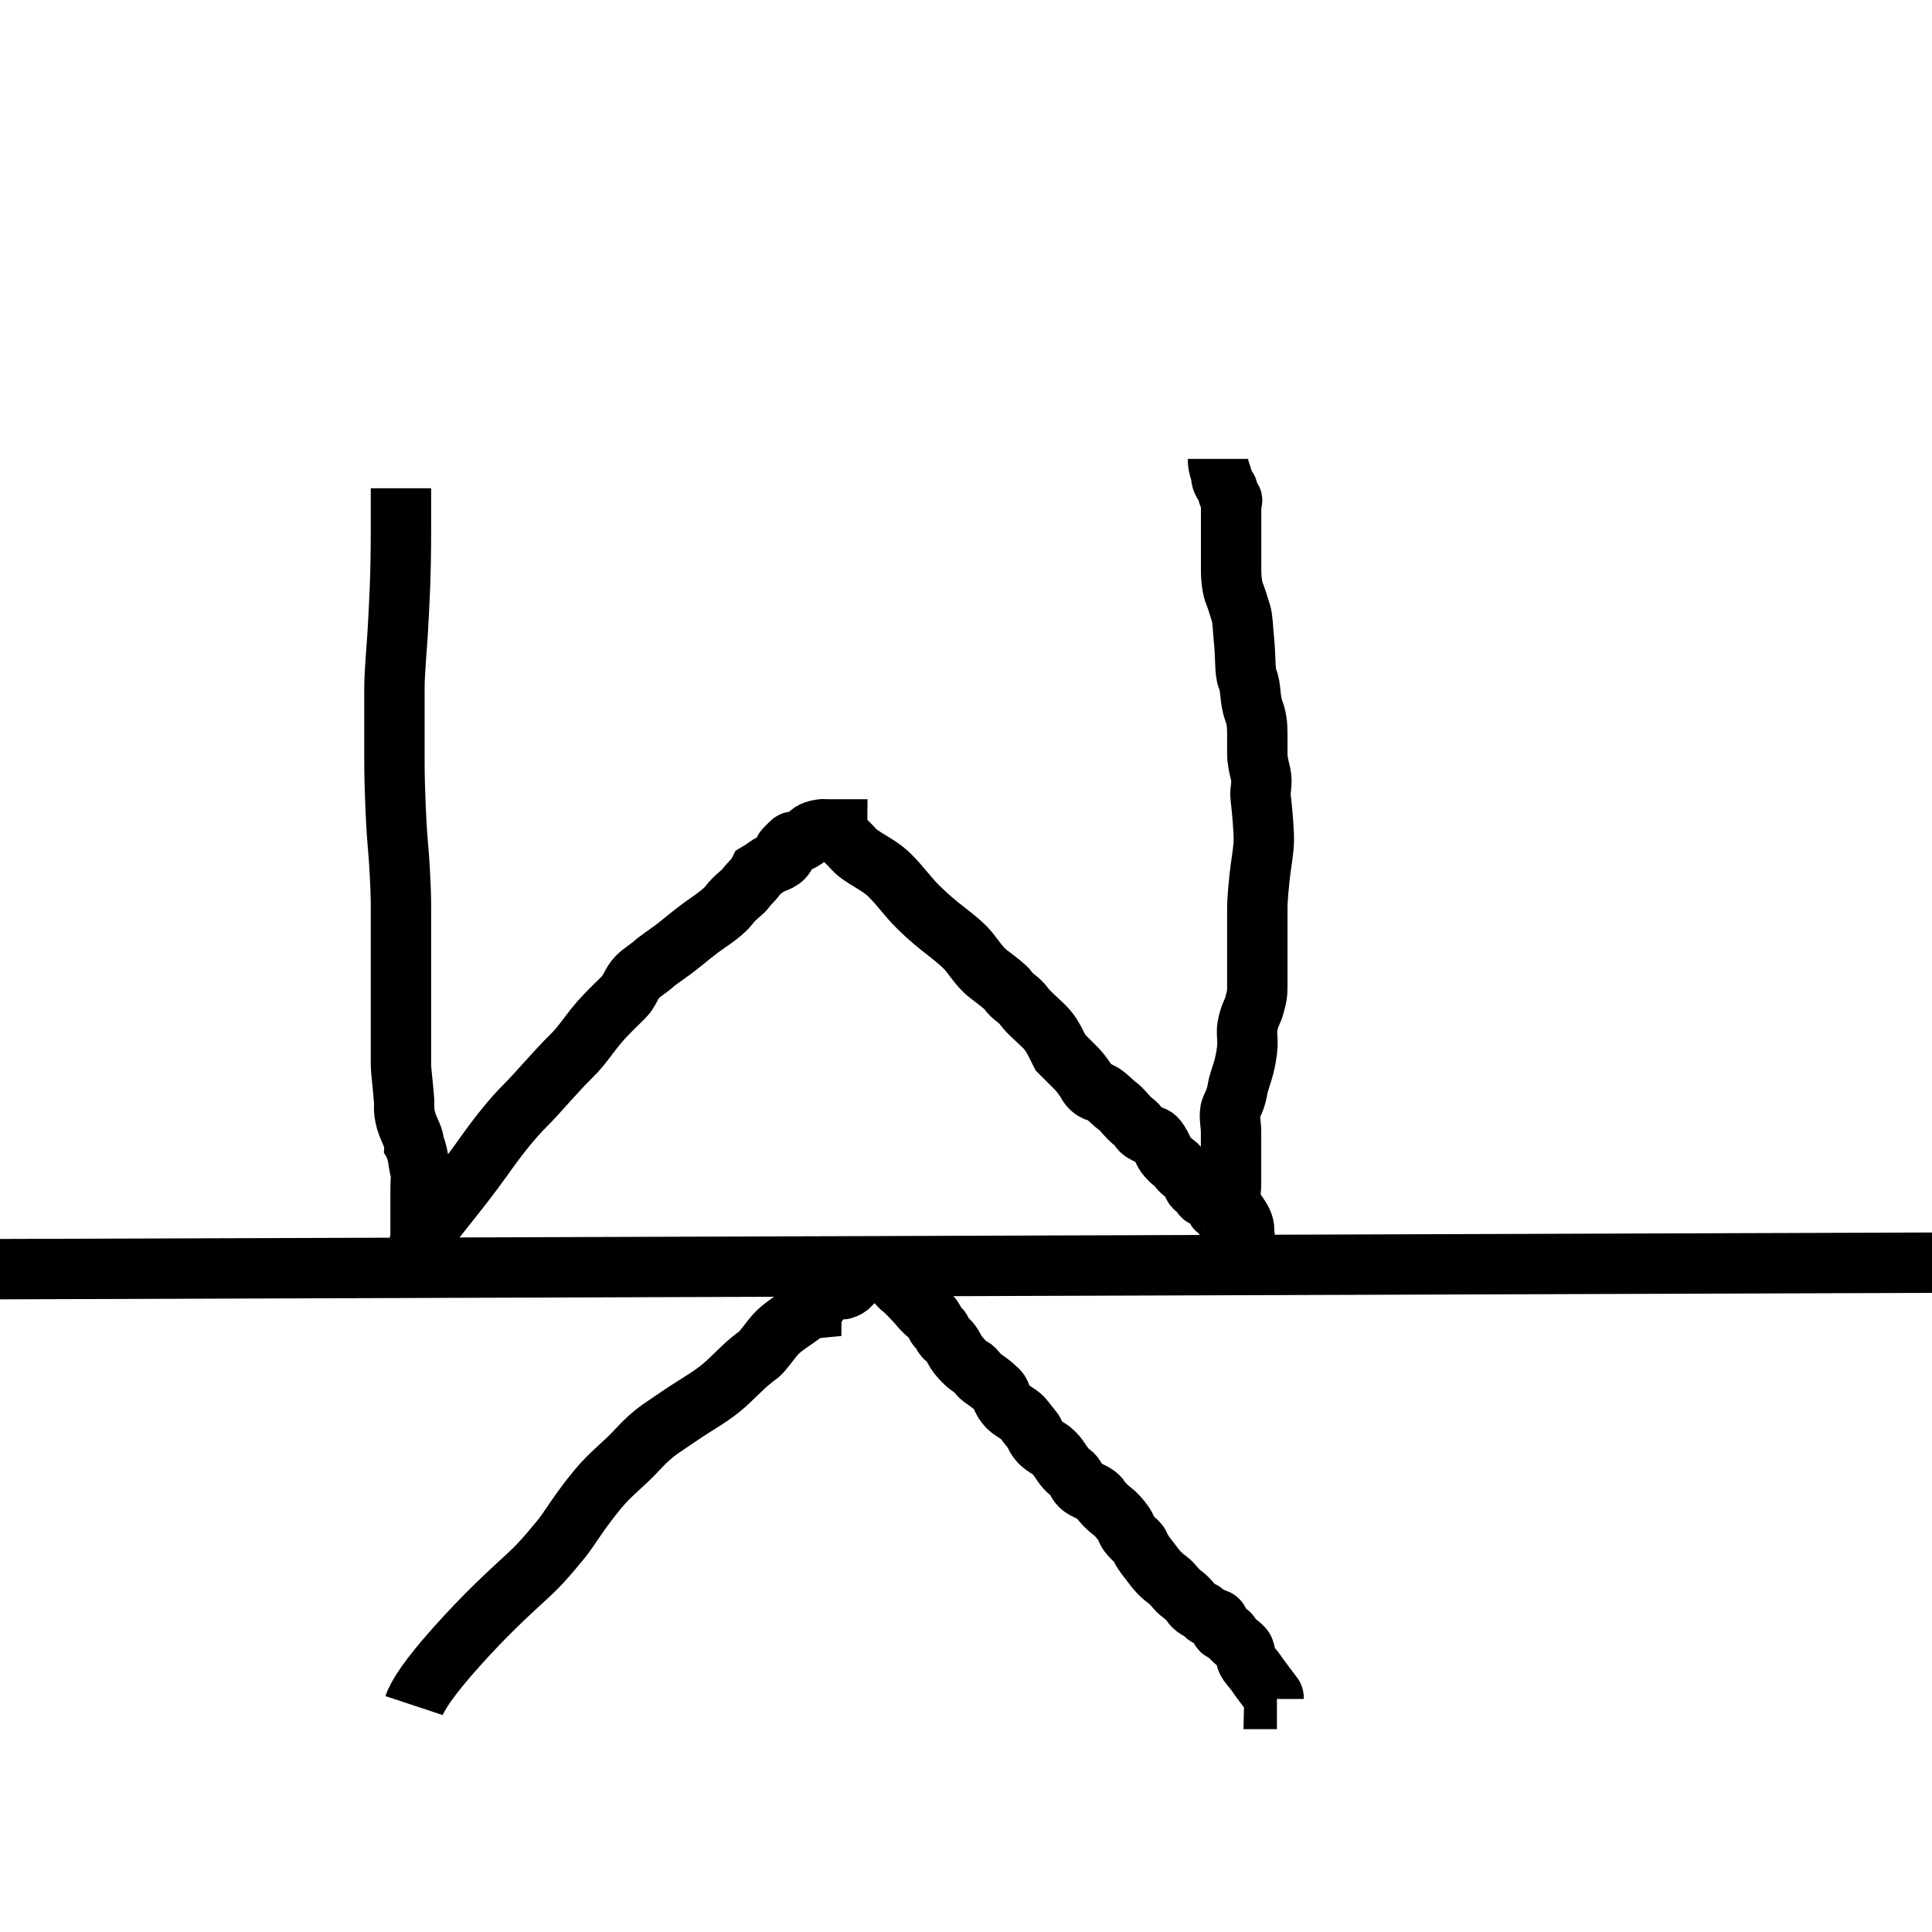
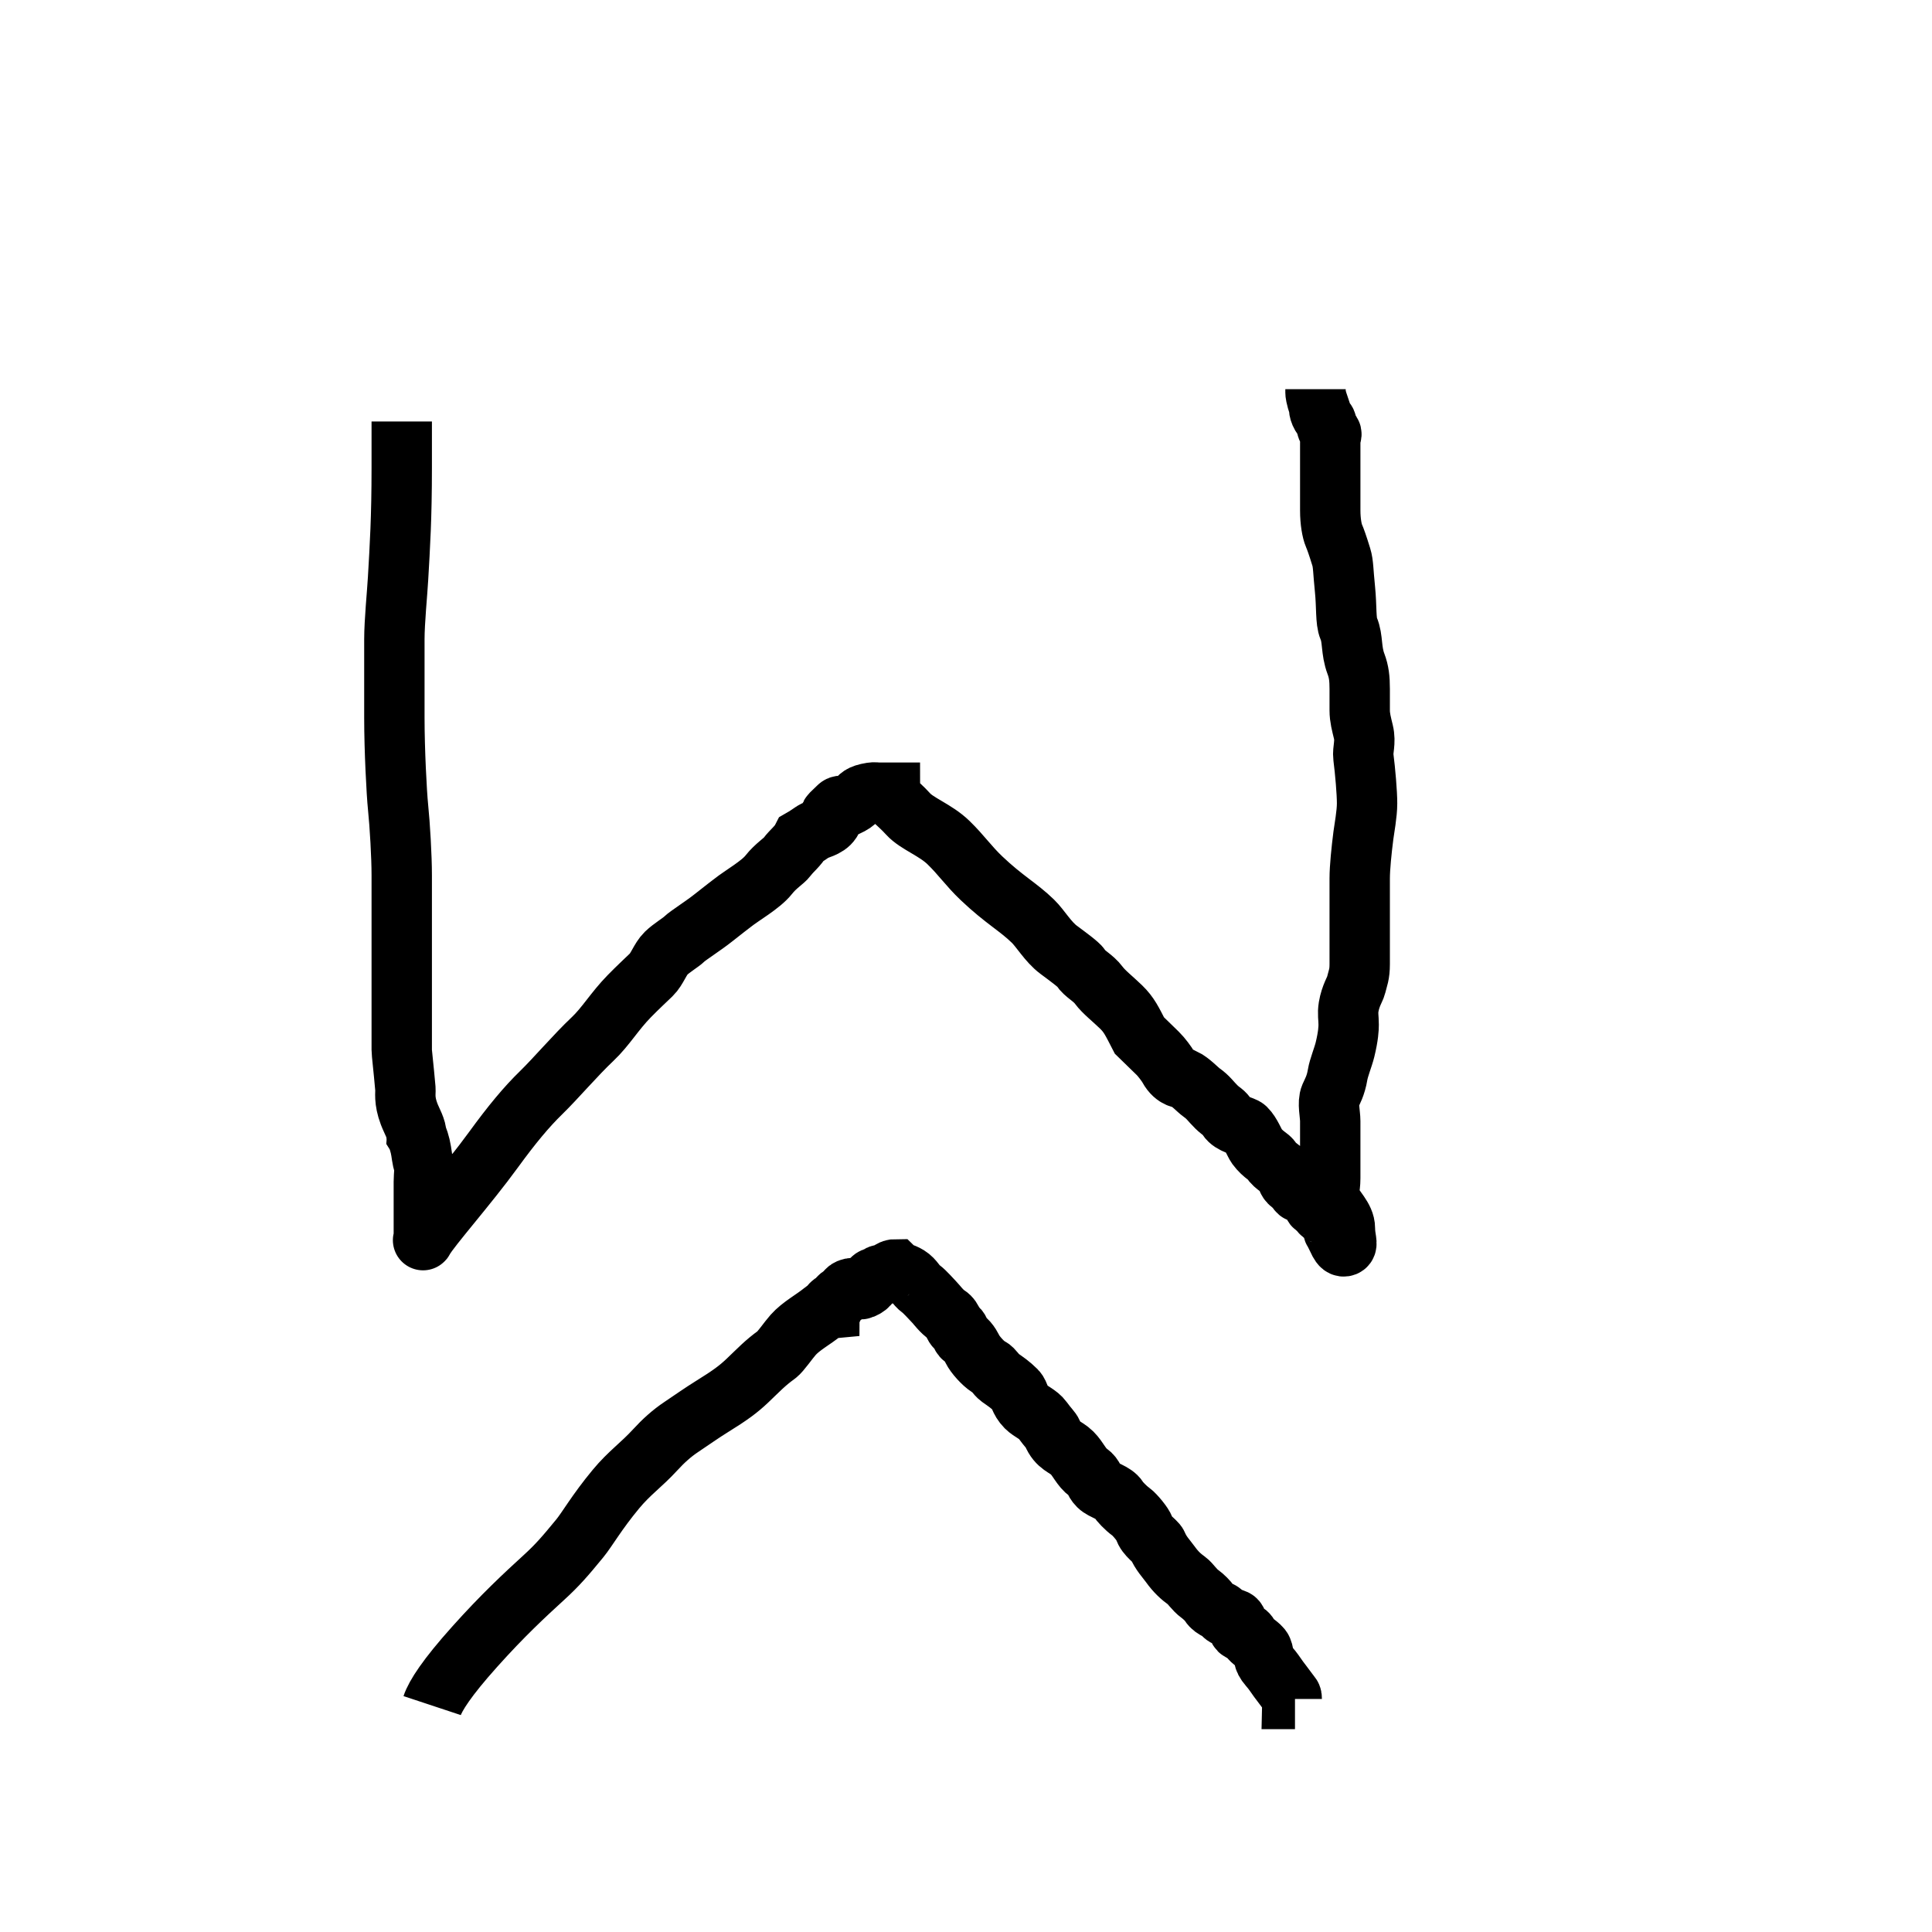
<svg xmlns="http://www.w3.org/2000/svg" width="32" height="32">
  <g>
-     <line id="svg_6" y2="20.913" x2="32.272" y1="21.022" x1="-0.228" stroke="#000" fill="none" />
-     <path d="m6.859,28.25c0.054,-0.163 0.242,-0.46 0.707,-0.978c0.461,-0.515 0.828,-0.855 1.141,-1.141c0.227,-0.207 0.354,-0.355 0.598,-0.652c0.124,-0.152 0.278,-0.429 0.598,-0.815c0.222,-0.268 0.417,-0.396 0.652,-0.652c0.132,-0.144 0.272,-0.272 0.435,-0.38c0.163,-0.109 0.343,-0.236 0.489,-0.326c0.327,-0.202 0.455,-0.3 0.598,-0.435c0.197,-0.187 0.292,-0.293 0.489,-0.435c0.062,-0.045 0.191,-0.235 0.272,-0.326c0.13,-0.147 0.338,-0.256 0.489,-0.38c0.059,-0.049 0.109,-0.054 0.109,-0.054c0,-0.054 0.054,-0.109 0.109,-0.109c0,0 0.054,-0.109 0.109,-0.109c0.054,0 0.038,-0.079 0.109,-0.109c0.1,-0.042 0.167,0.021 0.217,0c0.142,-0.059 0.125,-0.125 0.163,-0.163c0.038,-0.038 0.07,-0.016 0.109,-0.054c0.038,-0.038 0.109,0 0.163,-0.054c0.054,-0.054 0.109,-0.054 0.109,-0.054c0.054,0.054 0.125,0.052 0.217,0.109c0.103,0.064 0.119,0.146 0.217,0.217c0.062,0.045 0.179,0.179 0.217,0.217c0.038,0.038 0.125,0.16 0.217,0.217c0.103,0.064 0.092,0.188 0.163,0.217c0.05,0.021 0.046,0.118 0.109,0.163c0.099,0.071 0.134,0.171 0.163,0.217c0.064,0.103 0.201,0.242 0.272,0.272c0.05,0.021 0.101,0.118 0.163,0.163c0.099,0.071 0.163,0.109 0.272,0.217c0.054,0.054 0.048,0.156 0.163,0.272c0.077,0.077 0.201,0.119 0.272,0.217c0.09,0.125 0.142,0.167 0.163,0.217c0.088,0.213 0.217,0.217 0.326,0.326c0.109,0.109 0.147,0.236 0.272,0.326c0.099,0.071 0.086,0.141 0.163,0.217c0.077,0.077 0.262,0.114 0.326,0.217c0.029,0.046 0.119,0.146 0.217,0.217c0.062,0.045 0.205,0.219 0.217,0.272c0.028,0.118 0.197,0.222 0.217,0.272c0.059,0.142 0.146,0.228 0.217,0.326c0.09,0.125 0.173,0.201 0.272,0.272c0.062,0.045 0.119,0.146 0.217,0.217c0.062,0.045 0.134,0.117 0.163,0.163c0.064,0.103 0.197,0.113 0.217,0.163c0.029,0.071 0.179,0.07 0.217,0.109c0.038,0.038 0.016,0.125 0.054,0.163c0.038,0.038 0.121,0.008 0.163,0.109c0.029,0.071 0.188,0.146 0.217,0.217c0.042,0.1 -0.004,0.142 0.109,0.272c0.08,0.092 0.092,0.119 0.163,0.217c0.045,0.062 0.092,0.119 0.163,0.217c0.045,0.062 0.054,0.054 0.054,0.109l0.054,0" id="svg_82" stroke="#000" fill="none" />
-     <path d="m6.641,8.087c0,0.109 0,0.272 0,0.707c0,0.761 -0.027,1.193 -0.054,1.685c-0.012,0.217 -0.054,0.652 -0.054,0.924c0,0.272 0,0.815 0,1.196c0,0.489 0.033,1.142 0.054,1.359c0.027,0.276 0.054,0.761 0.054,1.033c0,0.326 0,0.761 0,0.978c0,0.163 0,0.38 0,0.543c0,0.163 0,0.272 0,0.598c0,0.163 0,0.272 0,0.543c0,0.054 0.027,0.268 0.054,0.598c0.004,0.054 -0.023,0.17 0.054,0.38c0.042,0.114 0.109,0.217 0.109,0.326c0,0 0.026,0.045 0.054,0.163c0.025,0.106 0.025,0.201 0.054,0.272c0.021,0.05 0,0.163 0,0.272c0,0.054 0,0.163 0,0.163c0,0.109 0,0.217 0,0.272c0,0.109 0,0.163 0,0.217c0,0.109 0,0.163 0,0.163c0,0.054 -0.026,0.102 0,0.054c0.092,-0.173 0.65,-0.817 1.033,-1.359c0.27,-0.382 0.489,-0.652 0.707,-0.87c0.217,-0.217 0.511,-0.573 0.761,-0.815c0.195,-0.189 0.325,-0.423 0.543,-0.652c0.135,-0.142 0.24,-0.24 0.326,-0.326c0.086,-0.086 0.131,-0.24 0.217,-0.326c0.086,-0.086 0.217,-0.163 0.272,-0.217c0.054,-0.054 0.283,-0.202 0.435,-0.326c0.178,-0.146 0.212,-0.169 0.272,-0.217c0.152,-0.124 0.425,-0.279 0.543,-0.435c0.104,-0.137 0.227,-0.209 0.272,-0.272c0.071,-0.099 0.163,-0.163 0.217,-0.272c0,0 0.064,-0.038 0.163,-0.109c0.062,-0.045 0.208,-0.06 0.272,-0.163c0.029,-0.046 -0.038,-0.07 0,-0.109c0.038,-0.038 0.07,-0.07 0.109,-0.109c0.038,-0.038 0.109,0 0.109,0c0.109,-0.054 0.125,-0.07 0.163,-0.109c0.038,-0.038 0.048,-0.081 0.217,-0.109c0.054,-0.009 0.054,0 0.109,0c0.054,0 0.109,0 0.163,0c0,0 0,0.054 0.054,0.109c0.054,0.054 0.137,0.126 0.217,0.217c0.13,0.147 0.406,0.243 0.598,0.435c0.192,0.192 0.295,0.354 0.489,0.543c0.334,0.327 0.543,0.435 0.761,0.652c0.109,0.109 0.225,0.316 0.38,0.435c0.137,0.104 0.298,0.226 0.326,0.272c0.064,0.103 0.182,0.147 0.272,0.272c0.071,0.099 0.205,0.205 0.326,0.326c0.122,0.122 0.163,0.217 0.272,0.435c0,0 0.163,0.163 0.272,0.272c0.054,0.054 0.137,0.169 0.163,0.217c0.092,0.173 0.217,0.163 0.217,0.163c0.109,0.054 0.209,0.172 0.272,0.217c0.099,0.071 0.131,0.131 0.217,0.217c0.086,0.086 0.106,0.071 0.163,0.163c0.064,0.103 0.233,0.125 0.272,0.163c0.077,0.077 0.131,0.228 0.163,0.272c0.1,0.139 0.197,0.167 0.217,0.217c0.029,0.071 0.188,0.146 0.217,0.217c0.021,0.05 0.005,0.099 0.109,0.163c0.046,0.029 0.054,0.109 0.109,0.109c0.054,0 0.099,0.005 0.163,0.109c0.029,0.046 0.004,0.088 0.054,0.109c0.071,0.029 0.058,0.088 0.109,0.109c0.071,0.029 0.07,0.07 0.109,0.109c0.038,0.038 0.026,0.117 0.054,0.163c0.064,0.103 0.092,0.247 0.163,0.217c0.05,-0.021 0,-0.109 0,-0.272c0,-0.163 -0.159,-0.293 -0.217,-0.435c-0.042,-0.1 0,-0.163 0,-0.326c0,-0.109 0,-0.38 0,-0.489c0,-0.109 0,-0.326 0,-0.38c0,-0.109 -0.042,-0.28 0,-0.38c0.029,-0.071 0.081,-0.156 0.109,-0.326c0.017,-0.107 0.081,-0.262 0.109,-0.38c0.05,-0.212 0.054,-0.326 0.054,-0.38c0,-0.109 -0.017,-0.164 0,-0.272c0.028,-0.17 0.096,-0.273 0.109,-0.326c0.028,-0.118 0.054,-0.163 0.054,-0.326c0,-0.109 0,-0.217 0,-0.326c0,-0.109 0,-0.38 0,-0.543c0,-0.109 0,-0.326 0,-0.435c0,-0.163 0.027,-0.43 0.054,-0.652c0.013,-0.108 0.054,-0.326 0.054,-0.489c0,-0.163 -0.027,-0.484 -0.054,-0.707c-0.013,-0.108 0.037,-0.222 0,-0.38c-0.028,-0.118 -0.054,-0.217 -0.054,-0.326c0,-0.054 0,-0.217 0,-0.326c0,-0.163 -0.012,-0.266 -0.054,-0.38c-0.078,-0.21 -0.043,-0.385 -0.109,-0.543c-0.046,-0.112 -0.028,-0.327 -0.054,-0.598c-0.027,-0.276 -0.023,-0.385 -0.054,-0.489c-0.057,-0.188 -0.088,-0.276 -0.109,-0.326c-0.029,-0.071 -0.054,-0.217 -0.054,-0.38c0,-0.109 0,-0.272 0,-0.272c0,-0.109 0,-0.163 0,-0.217c0,-0.054 0,-0.109 0,-0.217c0,-0.109 0,-0.163 0,-0.217c0,0 0,-0.109 0,-0.163c0,-0.054 0.038,-0.07 0,-0.109c-0.038,-0.038 -0.054,-0.054 -0.054,-0.109c0,-0.054 -0.009,-0.046 -0.054,-0.109c-0.071,-0.099 -0.054,-0.163 -0.054,-0.163c-0.054,-0.163 -0.054,-0.217 -0.054,-0.217l0,-0.054" id="svg_83" stroke="#000" fill="none" />
+     <path fill="none" stroke="#000" id="svg_82" d="m7.158,28.25c0.054,-0.163 0.242,-0.46 0.707,-0.978c0.461,-0.515 0.828,-0.855 1.141,-1.141c0.227,-0.207 0.354,-0.355 0.598,-0.652c0.124,-0.152 0.278,-0.429 0.598,-0.815c0.222,-0.268 0.417,-0.396 0.652,-0.652c0.132,-0.144 0.272,-0.272 0.435,-0.38c0.163,-0.109 0.343,-0.236 0.489,-0.326c0.327,-0.202 0.455,-0.3 0.598,-0.435c0.197,-0.187 0.292,-0.293 0.489,-0.435c0.062,-0.045 0.191,-0.235 0.272,-0.326c0.13,-0.147 0.338,-0.256 0.489,-0.38c0.059,-0.049 0.109,-0.054 0.109,-0.054c0,-0.054 0.054,-0.109 0.109,-0.109c0,0 0.054,-0.109 0.109,-0.109c0.054,0 0.038,-0.079 0.109,-0.109c0.1,-0.042 0.167,0.021 0.217,0c0.142,-0.059 0.125,-0.125 0.163,-0.163c0.038,-0.038 0.07,-0.016 0.109,-0.054c0.038,-0.038 0.109,0 0.163,-0.054c0.054,-0.054 0.109,-0.054 0.109,-0.054c0.054,0.054 0.125,0.052 0.217,0.109c0.103,0.064 0.119,0.146 0.217,0.217c0.062,0.045 0.179,0.179 0.217,0.217c0.038,0.038 0.125,0.16 0.217,0.217c0.103,0.064 0.092,0.188 0.163,0.217c0.05,0.021 0.046,0.118 0.109,0.163c0.099,0.071 0.134,0.171 0.163,0.217c0.064,0.103 0.201,0.242 0.272,0.272c0.05,0.021 0.101,0.118 0.163,0.163c0.099,0.071 0.163,0.109 0.272,0.217c0.054,0.054 0.048,0.156 0.163,0.272c0.077,0.077 0.201,0.119 0.272,0.217c0.09,0.125 0.142,0.167 0.163,0.217c0.088,0.213 0.217,0.217 0.326,0.326c0.109,0.109 0.147,0.236 0.272,0.326c0.099,0.071 0.086,0.141 0.163,0.217c0.077,0.077 0.262,0.114 0.326,0.217c0.029,0.046 0.119,0.146 0.217,0.217c0.062,0.045 0.205,0.219 0.217,0.272c0.028,0.118 0.197,0.222 0.217,0.272c0.059,0.142 0.146,0.228 0.217,0.326c0.09,0.125 0.173,0.201 0.272,0.272c0.062,0.045 0.119,0.146 0.217,0.217c0.062,0.045 0.134,0.117 0.163,0.163c0.064,0.103 0.197,0.113 0.217,0.163c0.029,0.071 0.179,0.07 0.217,0.109c0.038,0.038 0.016,0.125 0.054,0.163c0.038,0.038 0.121,0.008 0.163,0.109c0.029,0.071 0.188,0.146 0.217,0.217c0.042,0.1 -0.004,0.142 0.109,0.272c0.08,0.092 0.092,0.119 0.163,0.217c0.045,0.062 0.092,0.119 0.163,0.217c0.045,0.062 0.054,0.054 0.054,0.109l0.054,0" />
+     <path stroke="#000" fill="none" id="svg_83" d="m6.654,6.981c0,0.118 0,0.296 0,0.769c0,0.828 -0.03,1.298 -0.061,1.833c-0.013,0.236 -0.061,0.71 -0.061,1.005c0,0.296 0,0.887 0,1.301c0,0.532 0.037,1.243 0.061,1.478c0.031,0.3 0.061,0.828 0.061,1.124c0,0.355 0,0.828 0,1.064c0,0.177 0,0.414 0,0.591c0,0.177 0,0.296 0,0.65c0,0.177 0,0.296 0,0.591c0,0.059 0.03,0.292 0.061,0.65c0.005,0.059 -0.026,0.185 0.061,0.414c0.047,0.124 0.122,0.237 0.122,0.355c0,0 0.03,0.049 0.061,0.177c0.028,0.115 0.028,0.218 0.061,0.296c0.023,0.055 0,0.177 0,0.296c0,0.059 0,0.177 0,0.177c0,0.118 0,0.237 0,0.296c0,0.118 0,0.177 0,0.237c0,0.118 0,0.177 0,0.177c0,0.059 -0.029,0.111 0,0.059c0.103,-0.188 0.726,-0.889 1.154,-1.478c0.302,-0.415 0.547,-0.71 0.79,-0.946c0.243,-0.237 0.571,-0.623 0.851,-0.887c0.218,-0.206 0.363,-0.46 0.608,-0.71c0.151,-0.154 0.268,-0.261 0.365,-0.355c0.096,-0.093 0.147,-0.261 0.243,-0.355c0.096,-0.093 0.243,-0.177 0.304,-0.237c0.061,-0.059 0.317,-0.22 0.486,-0.355c0.199,-0.159 0.237,-0.184 0.304,-0.237c0.169,-0.135 0.475,-0.304 0.608,-0.473c0.117,-0.149 0.254,-0.228 0.304,-0.296c0.079,-0.107 0.182,-0.177 0.243,-0.296c0,0 0.072,-0.041 0.182,-0.118c0.07,-0.049 0.232,-0.065 0.304,-0.177c0.032,-0.05 -0.043,-0.076 0,-0.118c0.043,-0.042 0.079,-0.076 0.122,-0.118c0.043,-0.042 0.122,0 0.122,0c0.122,-0.059 0.139,-0.076 0.182,-0.118c0.043,-0.042 0.053,-0.088 0.243,-0.118c0.06,-0.009 0.061,0 0.122,0c0.061,0 0.122,0 0.182,0c0,0 0,0.059 0.061,0.118c0.061,0.059 0.153,0.137 0.243,0.237c0.145,0.16 0.454,0.264 0.668,0.473c0.215,0.209 0.33,0.385 0.547,0.591c0.374,0.355 0.608,0.473 0.851,0.71c0.122,0.118 0.251,0.344 0.425,0.473c0.153,0.114 0.333,0.245 0.365,0.296c0.071,0.112 0.203,0.16 0.304,0.296c0.079,0.107 0.229,0.223 0.365,0.355c0.136,0.132 0.182,0.237 0.304,0.473c0,0 0.182,0.177 0.304,0.296c0.061,0.059 0.154,0.184 0.182,0.237c0.103,0.188 0.243,0.177 0.243,0.177c0.122,0.059 0.234,0.188 0.304,0.237c0.11,0.077 0.147,0.143 0.243,0.237c0.096,0.093 0.118,0.077 0.182,0.177c0.071,0.112 0.261,0.136 0.304,0.177c0.086,0.084 0.147,0.248 0.182,0.296c0.112,0.152 0.22,0.182 0.243,0.237c0.033,0.077 0.21,0.159 0.243,0.237c0.023,0.055 0.006,0.108 0.122,0.177c0.052,0.031 0.061,0.118 0.122,0.118c0.061,0 0.111,0.006 0.182,0.118c0.032,0.05 0.005,0.096 0.061,0.118c0.079,0.032 0.065,0.096 0.122,0.118c0.079,0.032 0.079,0.076 0.122,0.118c0.043,0.042 0.029,0.127 0.061,0.177c0.071,0.112 0.103,0.269 0.182,0.237c0.056,-0.023 0,-0.118 0,-0.296c0,-0.177 -0.177,-0.319 -0.243,-0.473c-0.047,-0.109 0,-0.177 0,-0.355c0,-0.118 0,-0.414 0,-0.532c0,-0.118 0,-0.355 0,-0.414c0,-0.118 -0.047,-0.305 0,-0.414c0.033,-0.077 0.091,-0.17 0.122,-0.355c0.019,-0.117 0.09,-0.285 0.122,-0.414c0.056,-0.23 0.061,-0.355 0.061,-0.414c0,-0.118 -0.019,-0.179 0,-0.296c0.031,-0.185 0.108,-0.297 0.122,-0.355c0.031,-0.129 0.061,-0.177 0.061,-0.355c0,-0.118 0,-0.237 0,-0.355c0,-0.118 0,-0.414 0,-0.591c0,-0.118 0,-0.355 0,-0.473c0,-0.177 0.03,-0.468 0.061,-0.71c0.015,-0.117 0.061,-0.355 0.061,-0.532c0,-0.177 -0.03,-0.527 -0.061,-0.769c-0.015,-0.117 0.042,-0.241 0,-0.414c-0.031,-0.129 -0.061,-0.237 -0.061,-0.355c0,-0.059 0,-0.237 0,-0.355c0,-0.177 -0.014,-0.29 -0.061,-0.414c-0.087,-0.229 -0.048,-0.419 -0.122,-0.591c-0.052,-0.122 -0.031,-0.356 -0.061,-0.65c-0.031,-0.3 -0.026,-0.419 -0.061,-0.532c-0.063,-0.204 -0.098,-0.3 -0.122,-0.355c-0.033,-0.077 -0.061,-0.237 -0.061,-0.414c0,-0.118 0,-0.296 0,-0.296c0,-0.118 0,-0.177 0,-0.237c0,-0.059 0,-0.118 0,-0.237c0,-0.118 0,-0.177 0,-0.237c0,0 0,-0.118 0,-0.177c0,-0.059 0.043,-0.076 0,-0.118c-0.043,-0.042 -0.061,-0.059 -0.061,-0.118c0,-0.059 -0.011,-0.05 -0.061,-0.118c-0.079,-0.107 -0.061,-0.177 -0.061,-0.177c-0.061,-0.177 -0.061,-0.237 -0.061,-0.237l0,-0.059" />
  </g>
</svg>
